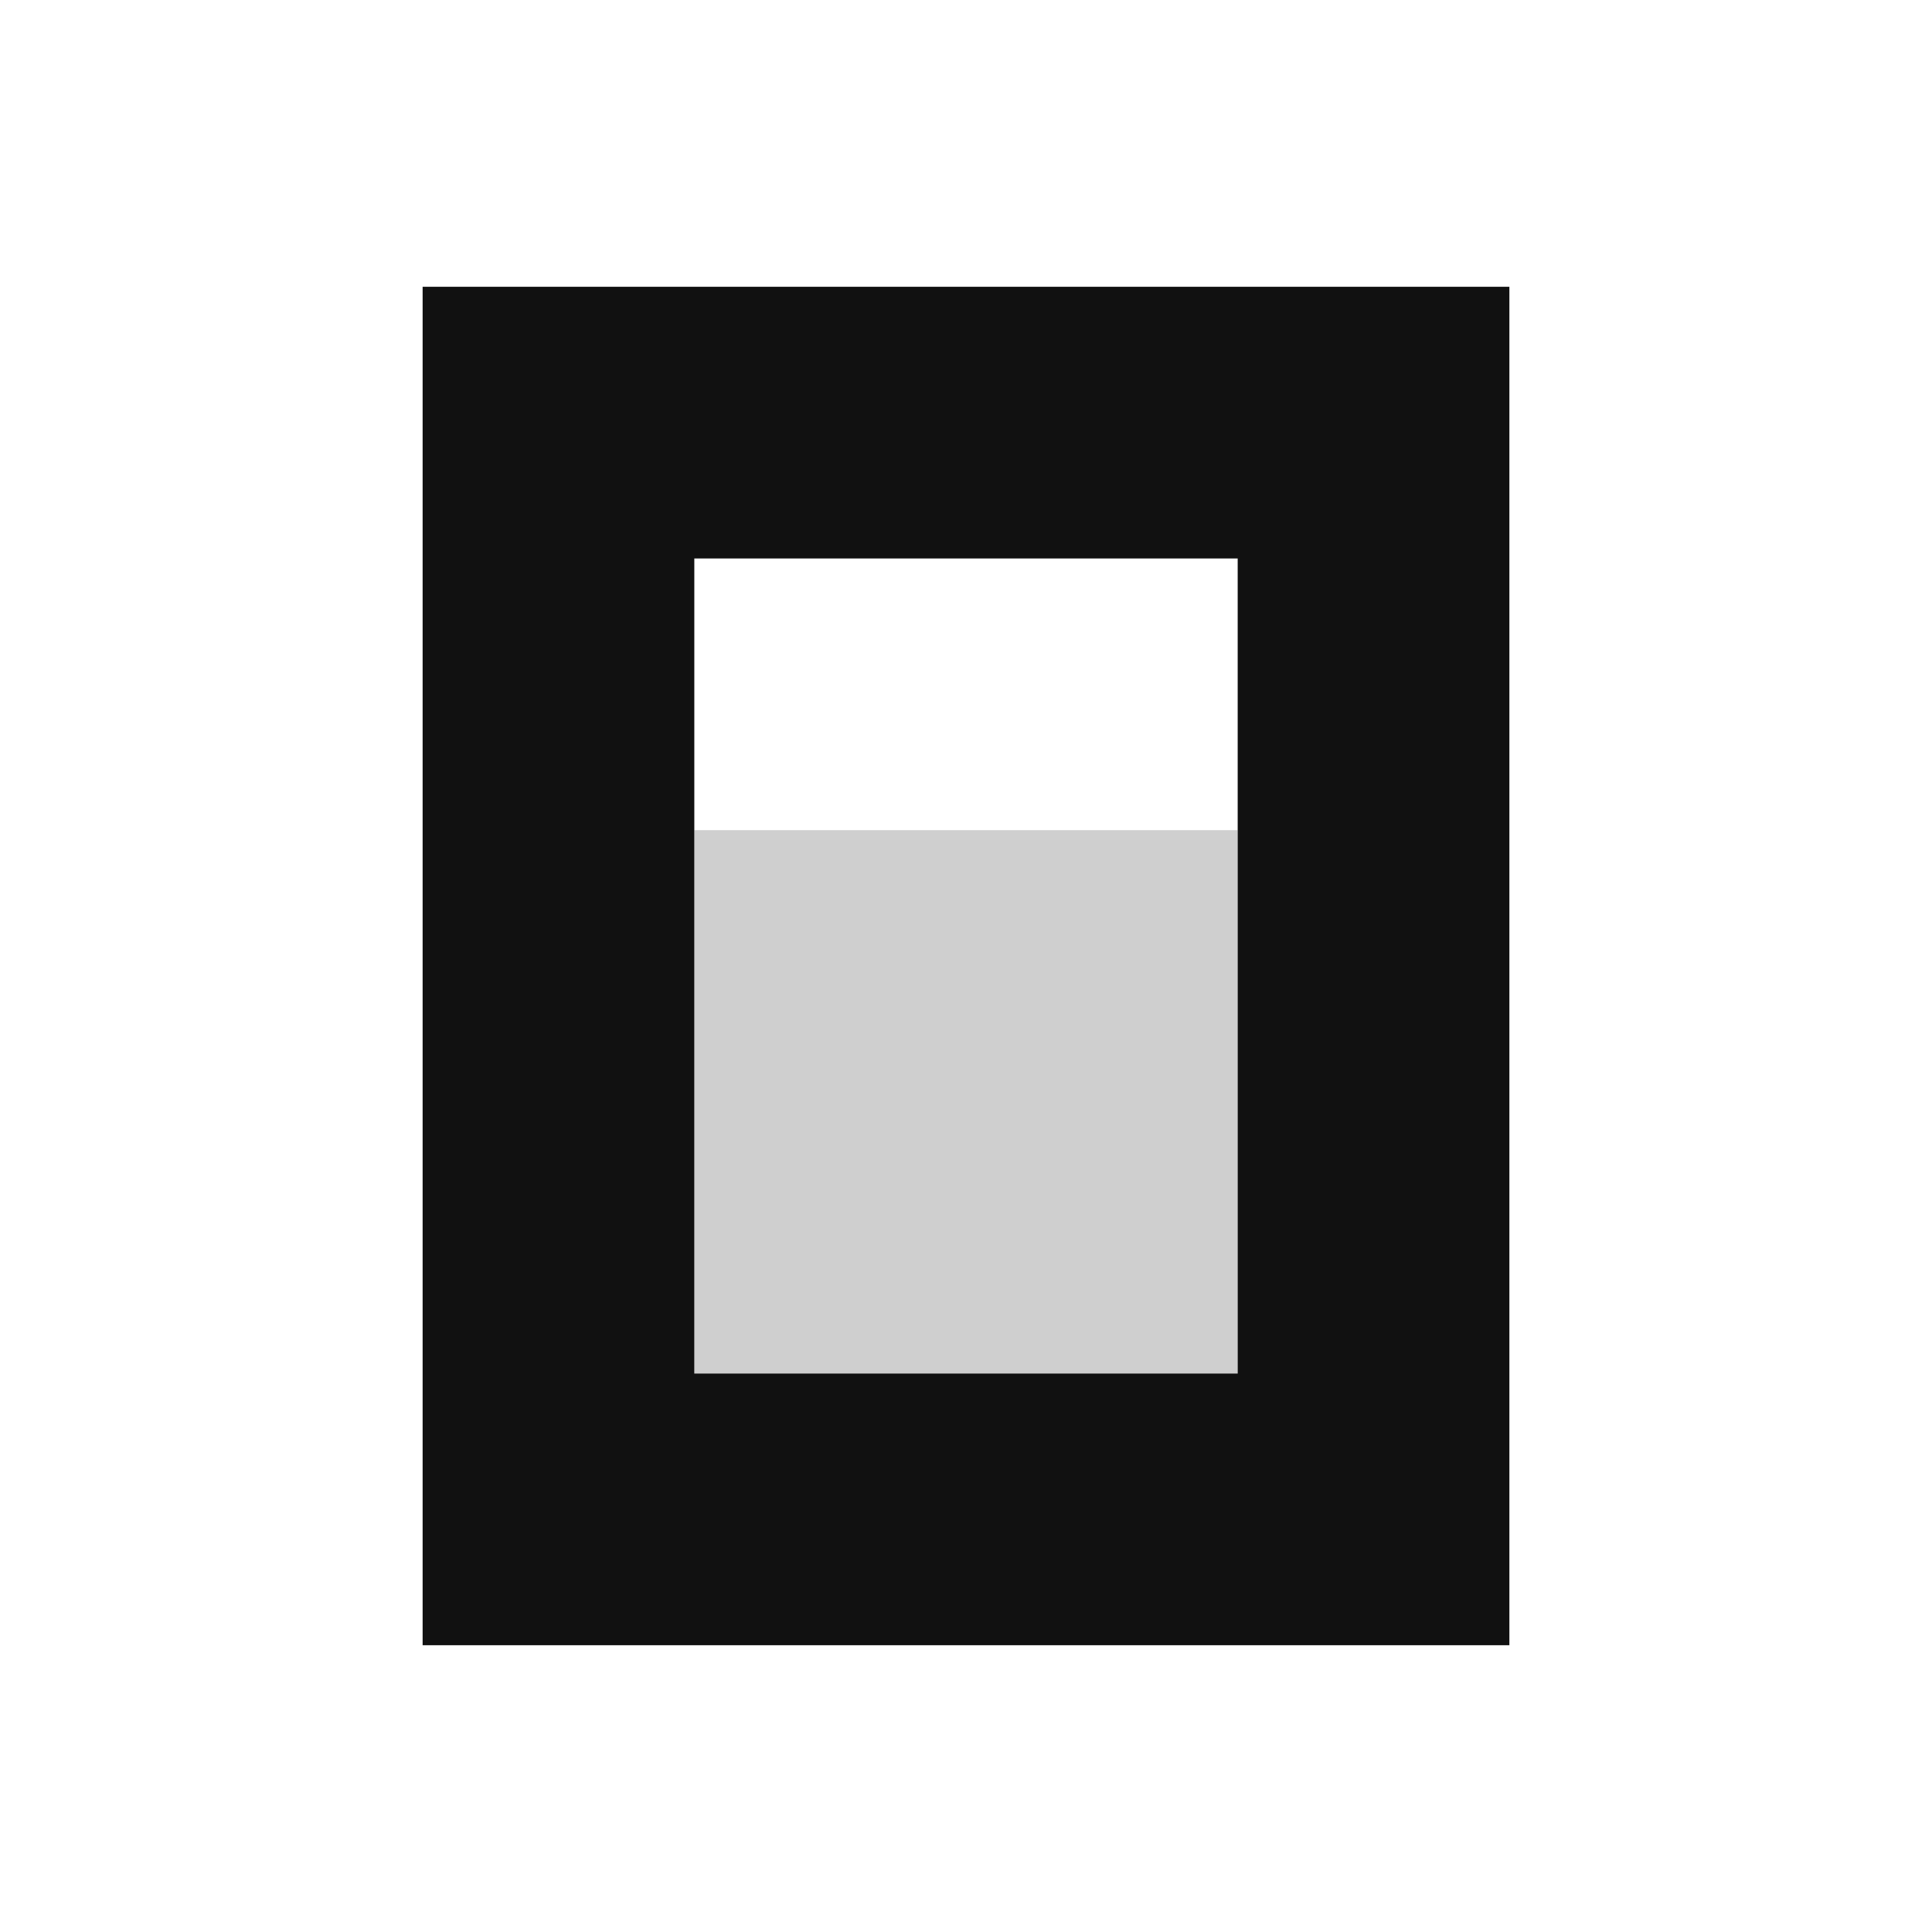
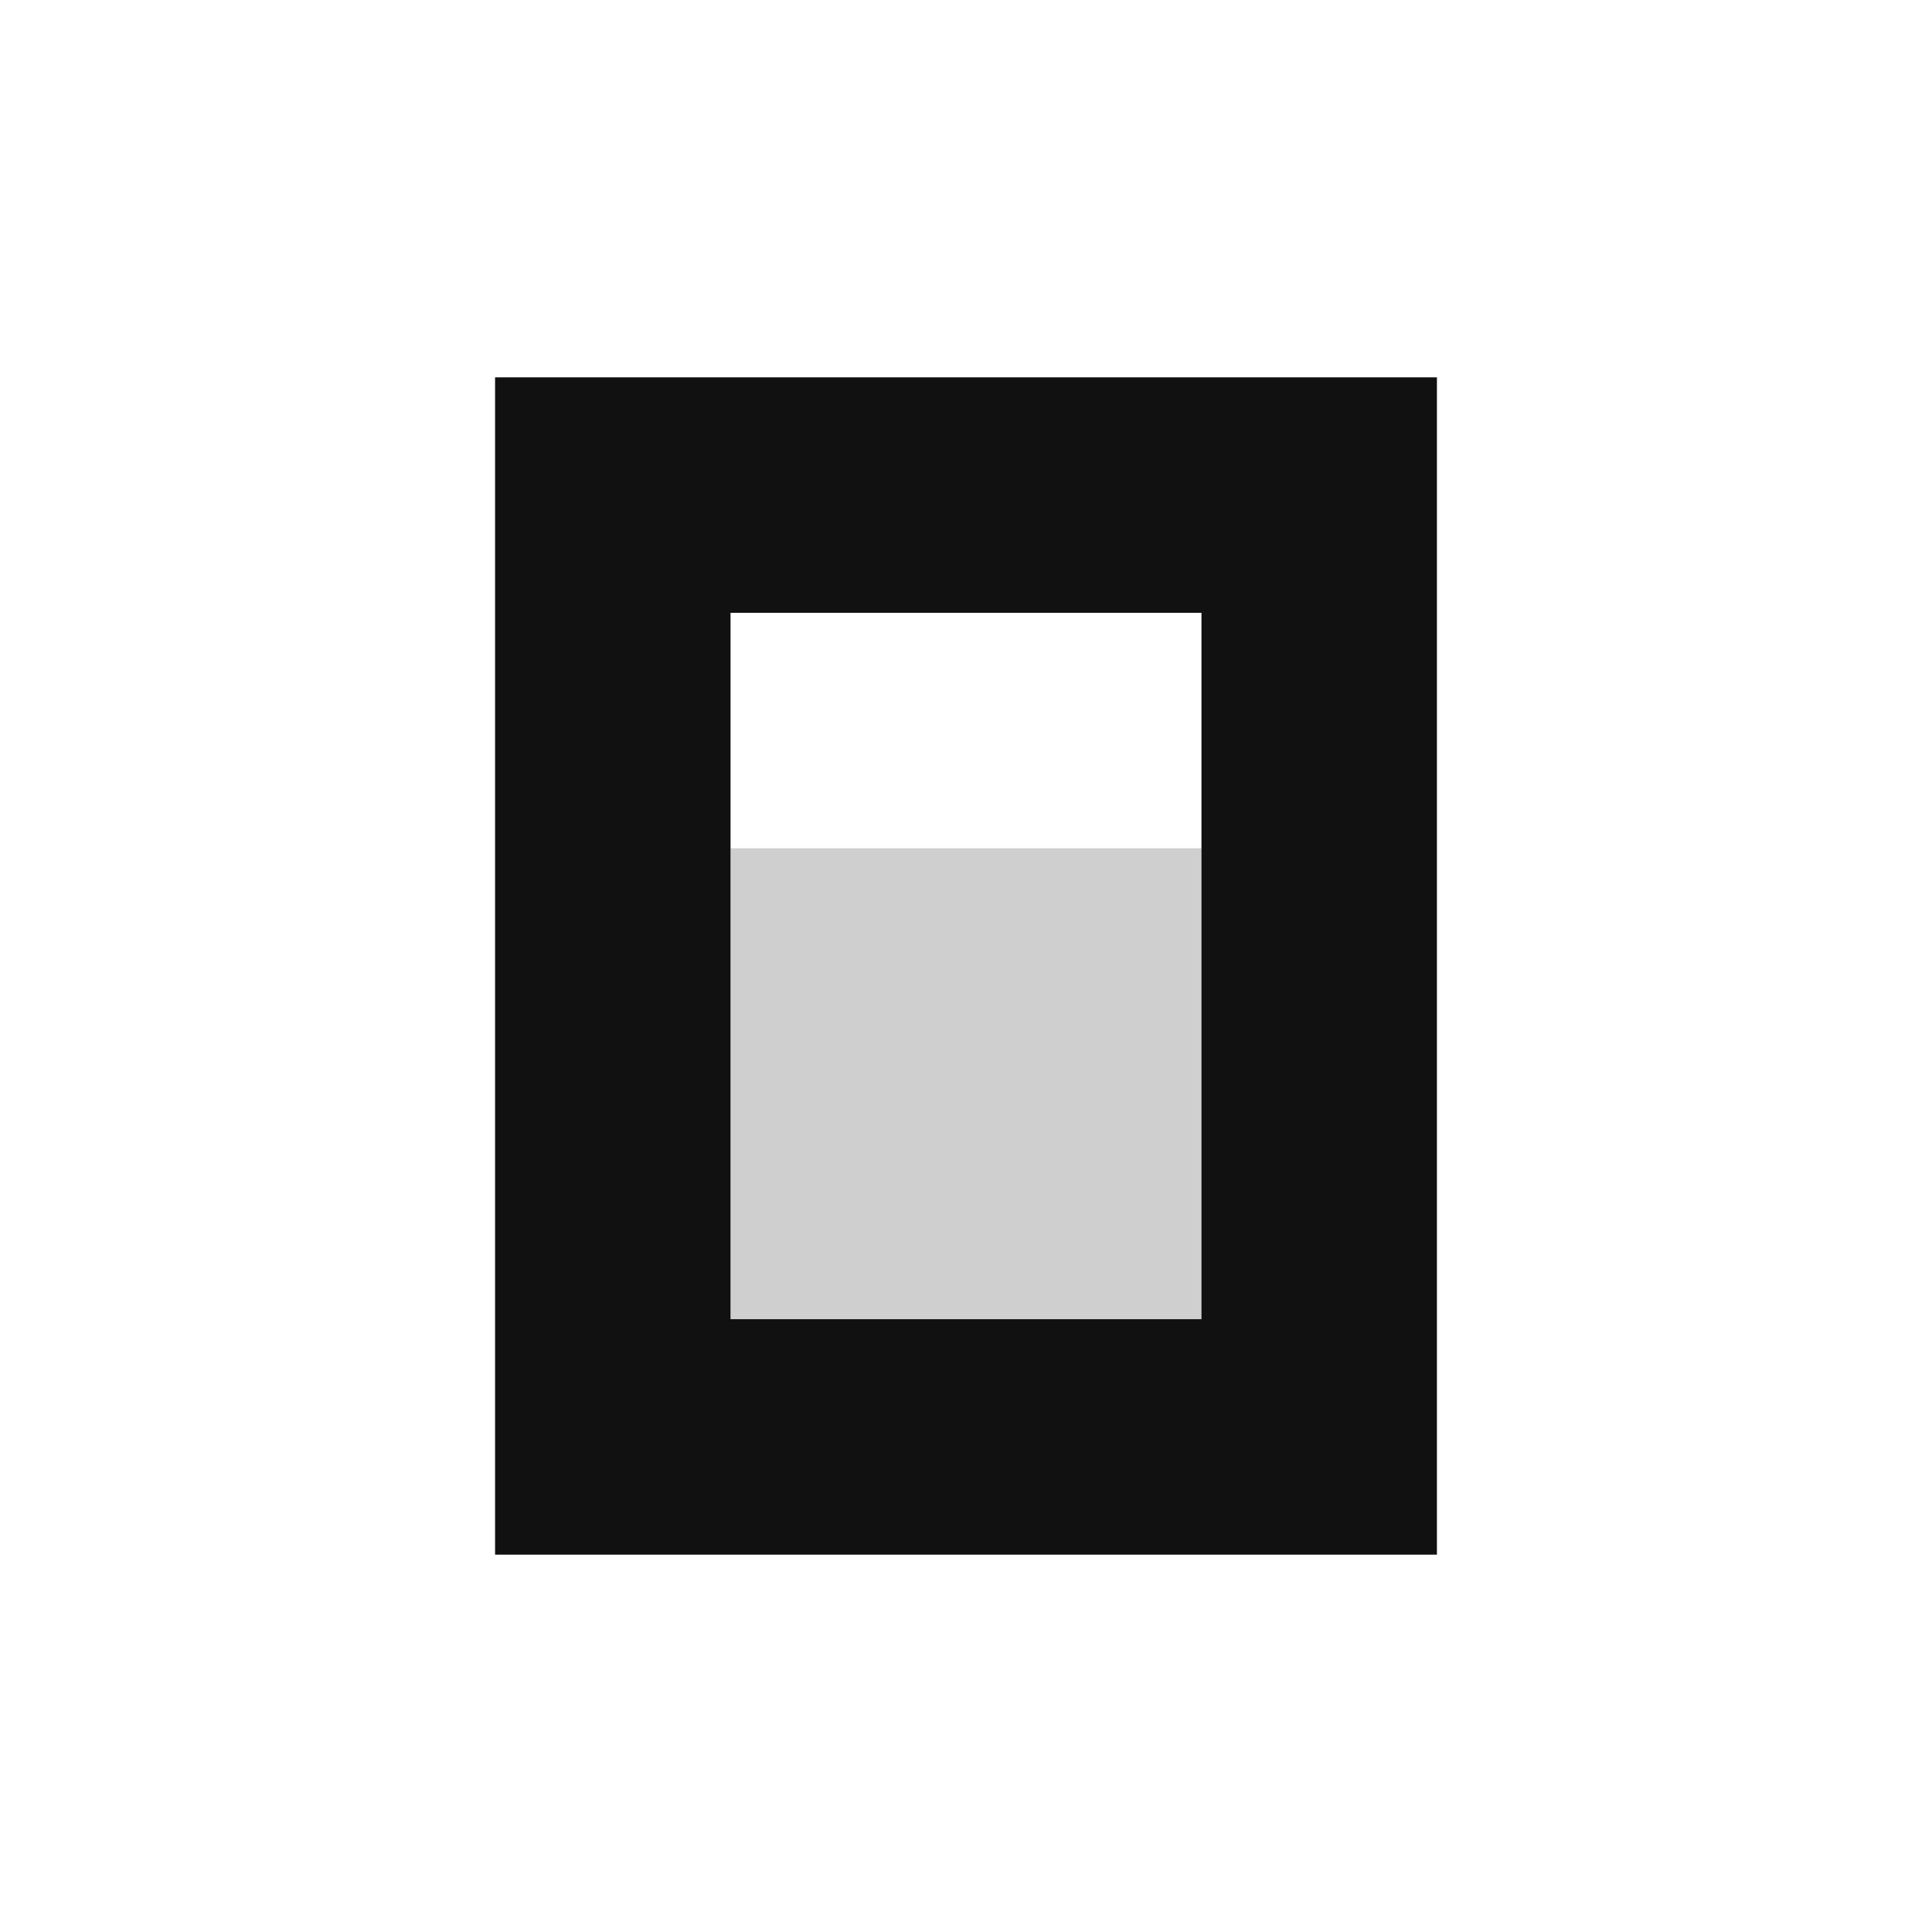
<svg xmlns="http://www.w3.org/2000/svg" viewBox="0 0 64 64" width="64" height="64">
-   <g fill="#111111" transform="translate(14 9.5) scale(0.15)">
+   <g fill="#111111" transform="translate(16.4 12.5) scale(0.13)">
    <path d="M180 240H60V120H180V240Z" fill-opacity="0.2" />
    <path d="M180 60H60V240H180V60ZM240 300H0V0H240V300Z" />
  </g>
</svg>
